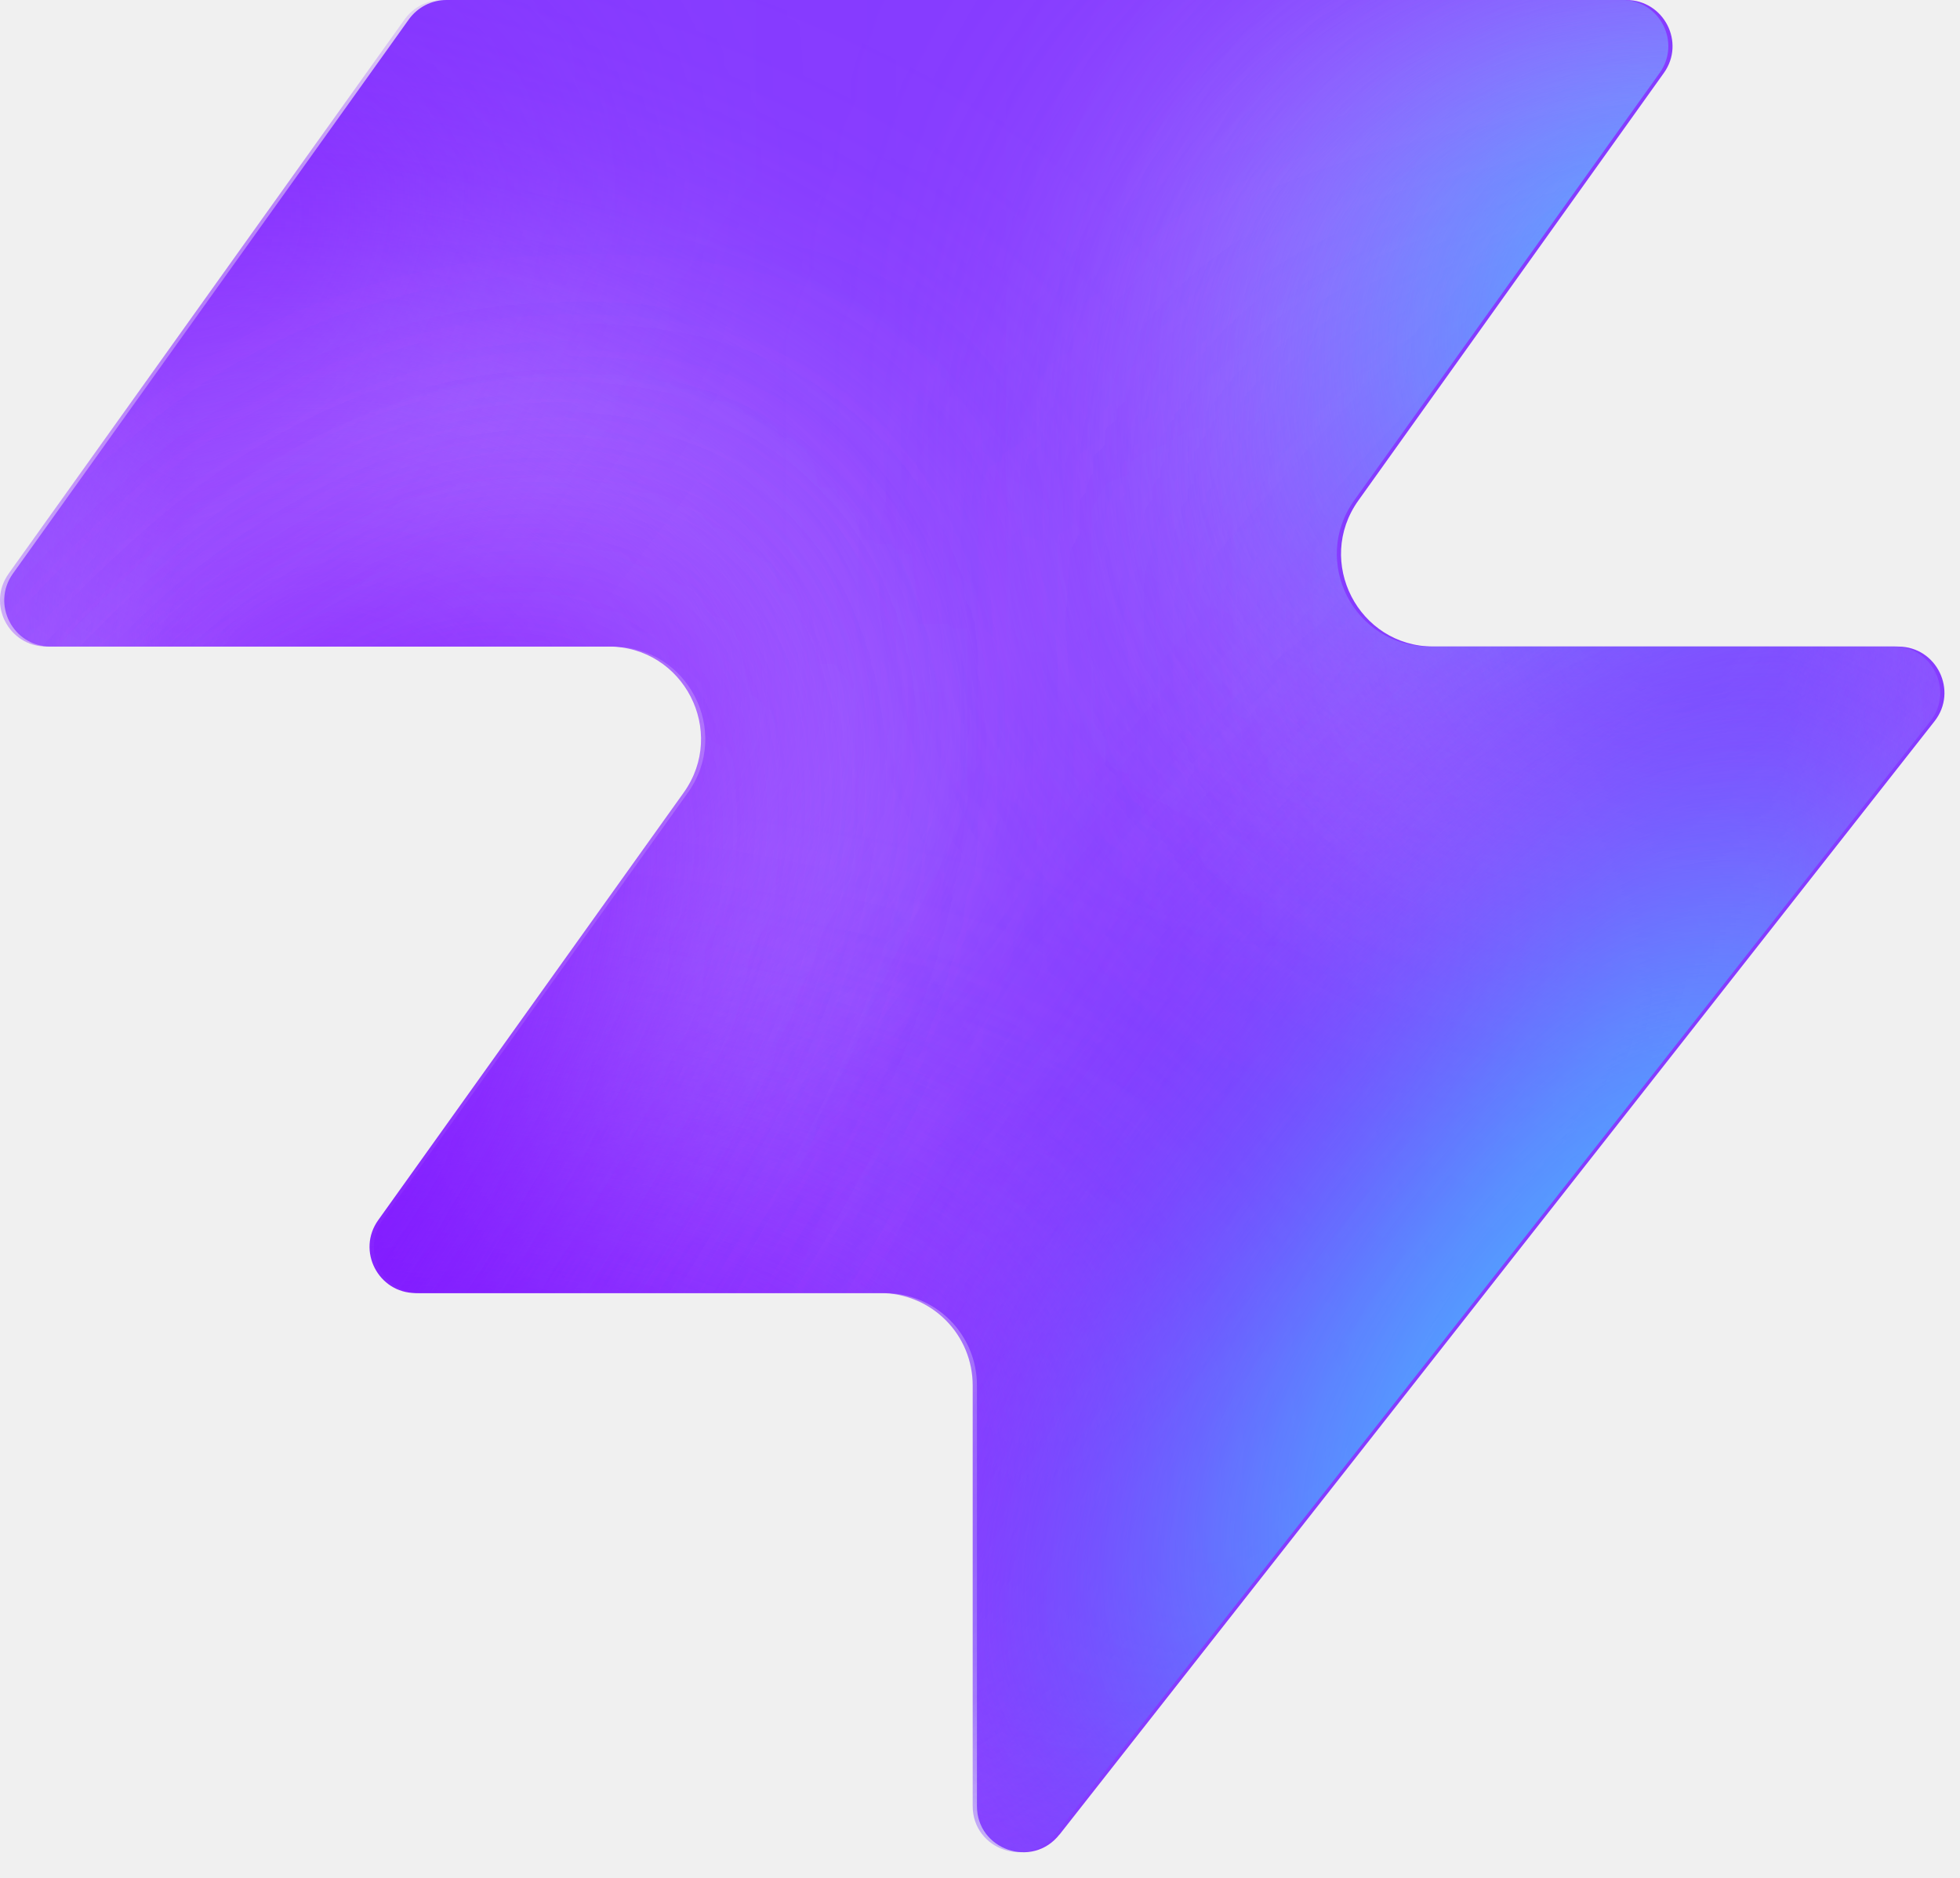
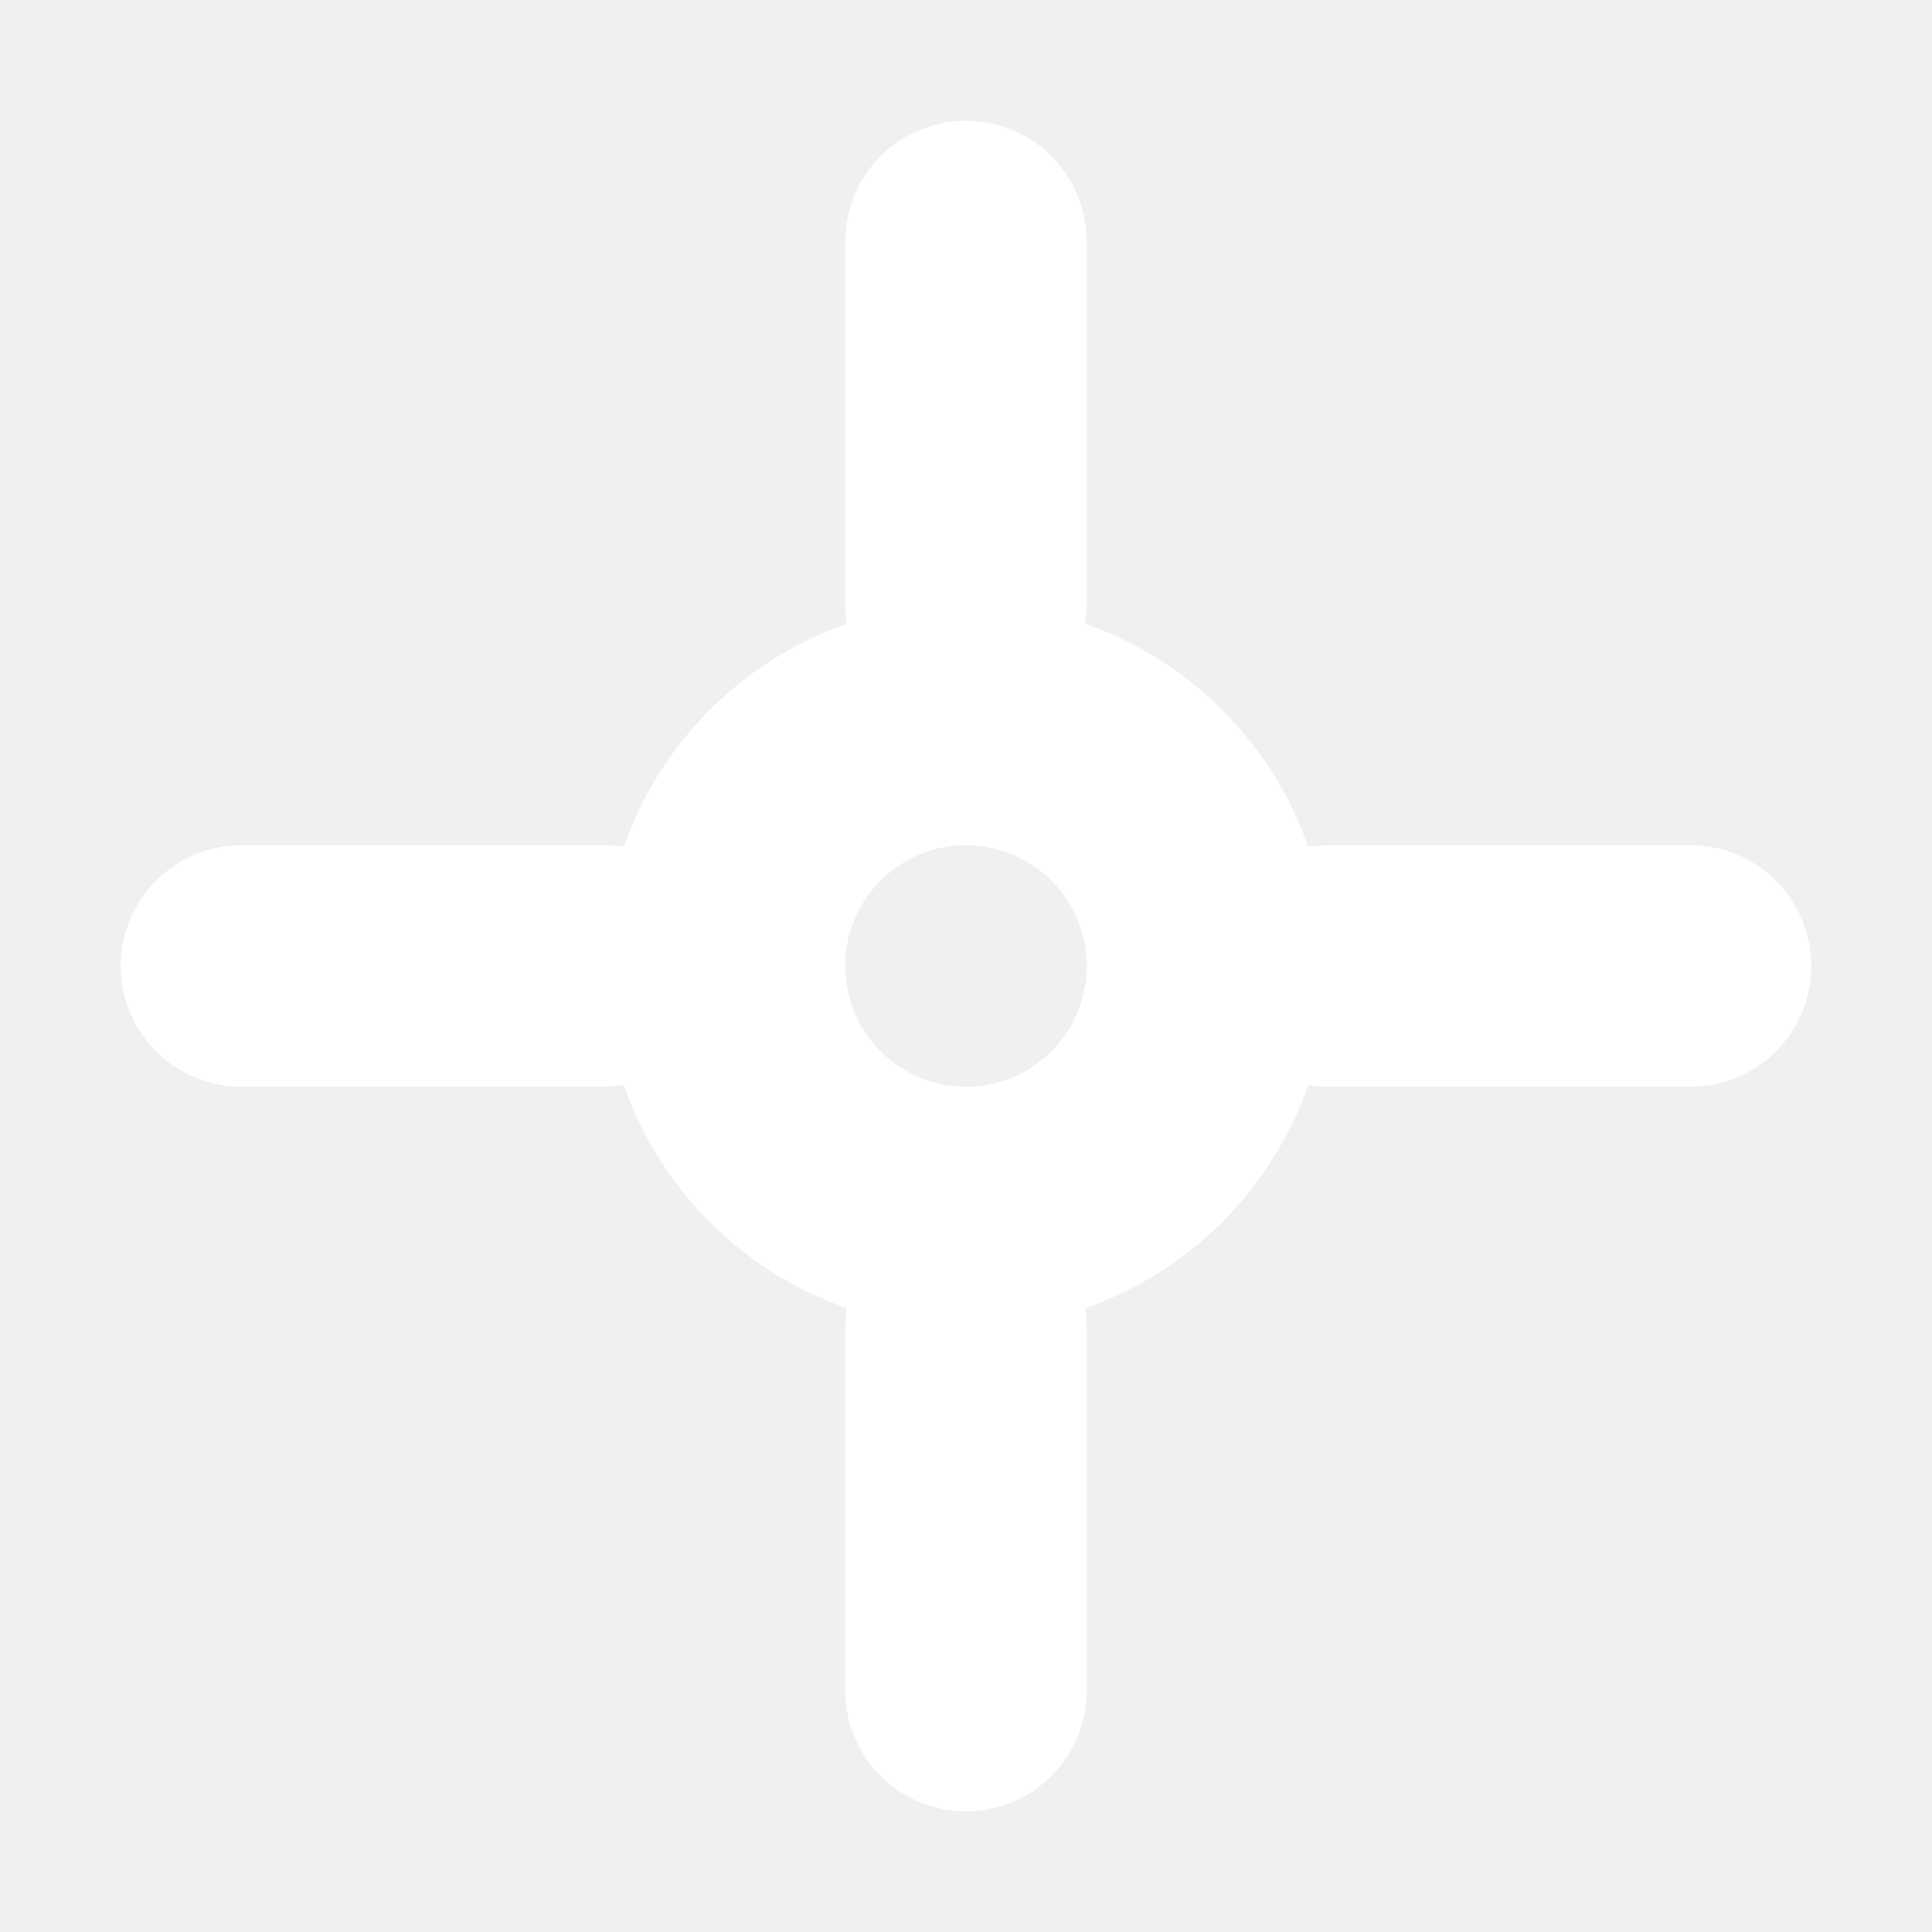
- <svg xmlns="http://www.w3.org/2000/svg" width="48" height="46" fill="none" viewBox="0 0 48 46">
-   <path fill="#863bff" d="M25.946 44.938c-.664.845-2.021.375-2.021-.698V33.937a2.26 2.26 0 0 0-2.262-2.262H10.287c-.92 0-1.456-1.04-.92-1.788l7.48-10.471c1.07-1.497 0-3.578-1.842-3.578H1.237c-.92 0-1.456-1.04-.92-1.788L10.013.474c.214-.297.556-.474.92-.474h28.894c.92 0 1.456 1.04.92 1.788l-7.48 10.471c-1.07 1.498 0 3.579 1.842 3.579h11.377c.943 0 1.473 1.088.89 1.83L25.947 44.94z" style="fill:#863bff;fill:color(display-p3 .525 .23 1);fill-opacity:1" />
-   <mask id="a" width="48" height="46" x="0" y="0" maskUnits="userSpaceOnUse" style="mask-type:alpha">
-     <path fill="#000" d="M25.842 44.938c-.664.844-2.021.375-2.021-.698V33.937a2.26 2.26 0 0 0-2.262-2.262H10.183c-.92 0-1.456-1.04-.92-1.788l7.48-10.471c1.07-1.498 0-3.579-1.842-3.579H1.133c-.92 0-1.456-1.04-.92-1.787L9.91.473c.214-.297.556-.474.92-.474h28.894c.92 0 1.456 1.04.92 1.788l-7.48 10.471c-1.07 1.498 0 3.578 1.842 3.578h11.377c.943 0 1.473 1.088.89 1.832L25.843 44.94z" style="fill:#000;fill-opacity:1" />
-   </mask>
-   <g mask="url(#a)">
-     <g filter="url(#b)">
-       <ellipse cx="5.508" cy="14.704" fill="#ede6ff" rx="5.508" ry="14.704" style="fill:#ede6ff;fill:color(display-p3 .927 .903 1);fill-opacity:1" transform="matrix(.00324 1 1 -.00324 -4.47 31.516)" />
-     </g>
-     <g filter="url(#c)">
-       <ellipse cx="10.399" cy="29.851" fill="#ede6ff" rx="10.399" ry="29.851" style="fill:#ede6ff;fill:color(display-p3 .927 .903 1);fill-opacity:1" transform="matrix(.00324 1 1 -.00324 -39.328 7.883)" />
-     </g>
-     <g filter="url(#d)">
-       <ellipse cx="5.508" cy="30.487" fill="#7e14ff" rx="5.508" ry="30.487" style="fill:#7e14ff;fill:color(display-p3 .492 .077 1);fill-opacity:1" transform="rotate(89.814 -25.913 -14.639)scale(1 -1)" />
-     </g>
-     <g filter="url(#e)">
-       <ellipse cx="5.508" cy="30.599" fill="#7e14ff" rx="5.508" ry="30.599" style="fill:#7e14ff;fill:color(display-p3 .492 .077 1);fill-opacity:1" transform="rotate(89.814 -32.644 -3.334)scale(1 -1)" />
-     </g>
-     <g filter="url(#f)">
-       <ellipse cx="5.508" cy="30.599" fill="#7e14ff" rx="5.508" ry="30.599" style="fill:#7e14ff;fill:color(display-p3 .492 .077 1);fill-opacity:1" transform="matrix(.00324 1 1 -.00324 -34.34 30.47)" />
-     </g>
-     <g filter="url(#g)">
-       <ellipse cx="14.072" cy="22.078" fill="#ede6ff" rx="14.072" ry="22.078" style="fill:#ede6ff;fill:color(display-p3 .927 .903 1);fill-opacity:1" transform="rotate(93.35 24.506 48.493)scale(-1 1)" />
-     </g>
-     <g filter="url(#h)">
-       <ellipse cx="3.47" cy="21.501" fill="#7e14ff" rx="3.47" ry="21.501" style="fill:#7e14ff;fill:color(display-p3 .492 .077 1);fill-opacity:1" transform="rotate(89.009 28.708 47.59)scale(-1 1)" />
-     </g>
-     <g filter="url(#i)">
-       <ellipse cx="3.47" cy="21.501" fill="#7e14ff" rx="3.47" ry="21.501" style="fill:#7e14ff;fill:color(display-p3 .492 .077 1);fill-opacity:1" transform="rotate(89.009 28.708 47.59)scale(-1 1)" />
-     </g>
-     <g filter="url(#j)">
-       <ellipse cx=".387" cy="8.972" fill="#7e14ff" rx="4.407" ry="29.108" style="fill:#7e14ff;fill:color(display-p3 .492 .077 1);fill-opacity:1" transform="rotate(39.51 .387 8.972)" />
-     </g>
-     <g filter="url(#k)">
-       <ellipse cx="47.523" cy="-6.092" fill="#7e14ff" rx="4.407" ry="29.108" style="fill:#7e14ff;fill:color(display-p3 .492 .077 1);fill-opacity:1" transform="rotate(37.892 47.523 -6.092)" />
-     </g>
-     <g filter="url(#l)">
-       <ellipse cx="41.412" cy="6.333" fill="#47bfff" rx="5.971" ry="9.665" style="fill:#47bfff;fill:color(display-p3 .28 .748 1);fill-opacity:1" transform="rotate(37.892 41.412 6.333)" />
-     </g>
-     <g filter="url(#m)">
-       <ellipse cx="-1.879" cy="38.332" fill="#7e14ff" rx="4.407" ry="29.108" style="fill:#7e14ff;fill:color(display-p3 .492 .077 1);fill-opacity:1" transform="rotate(37.892 -1.88 38.332)" />
-     </g>
-     <g filter="url(#n)">
-       <ellipse cx="-1.879" cy="38.332" fill="#7e14ff" rx="4.407" ry="29.108" style="fill:#7e14ff;fill:color(display-p3 .492 .077 1);fill-opacity:1" transform="rotate(37.892 -1.88 38.332)" />
-     </g>
-     <g filter="url(#o)">
-       <ellipse cx="35.651" cy="29.907" fill="#7e14ff" rx="4.407" ry="29.108" style="fill:#7e14ff;fill:color(display-p3 .492 .077 1);fill-opacity:1" transform="rotate(37.892 35.651 29.907)" />
-     </g>
-     <g filter="url(#p)">
-       <ellipse cx="38.418" cy="32.4" fill="#47bfff" rx="5.971" ry="15.297" style="fill:#47bfff;fill:color(display-p3 .28 .748 1);fill-opacity:1" transform="rotate(37.892 38.418 32.4)" />
-     </g>
-   </g>
-   <defs>
-     <filter id="b" width="60.045" height="41.654" x="-19.77" y="16.149" color-interpolation-filters="sRGB" filterUnits="userSpaceOnUse">
-       <feFlood flood-opacity="0" result="BackgroundImageFix" />
-       <feBlend in="SourceGraphic" in2="BackgroundImageFix" result="shape" />
-       <feGaussianBlur result="effect1_foregroundBlur_2002_17158" stdDeviation="7.659" />
-     </filter>
-     <filter id="c" width="90.34" height="51.437" x="-54.613" y="-7.533" color-interpolation-filters="sRGB" filterUnits="userSpaceOnUse">
-       <feFlood flood-opacity="0" result="BackgroundImageFix" />
-       <feBlend in="SourceGraphic" in2="BackgroundImageFix" result="shape" />
-       <feGaussianBlur result="effect1_foregroundBlur_2002_17158" stdDeviation="7.659" />
-     </filter>
-     <filter id="d" width="79.355" height="29.4" x="-49.64" y="2.03" color-interpolation-filters="sRGB" filterUnits="userSpaceOnUse">
-       <feFlood flood-opacity="0" result="BackgroundImageFix" />
-       <feBlend in="SourceGraphic" in2="BackgroundImageFix" result="shape" />
-       <feGaussianBlur result="effect1_foregroundBlur_2002_17158" stdDeviation="4.596" />
-     </filter>
-     <filter id="e" width="79.579" height="29.4" x="-45.045" y="20.029" color-interpolation-filters="sRGB" filterUnits="userSpaceOnUse">
-       <feFlood flood-opacity="0" result="BackgroundImageFix" />
-       <feBlend in="SourceGraphic" in2="BackgroundImageFix" result="shape" />
-       <feGaussianBlur result="effect1_foregroundBlur_2002_17158" stdDeviation="4.596" />
-     </filter>
-     <filter id="f" width="79.579" height="29.4" x="-43.513" y="21.178" color-interpolation-filters="sRGB" filterUnits="userSpaceOnUse">
-       <feFlood flood-opacity="0" result="BackgroundImageFix" />
-       <feBlend in="SourceGraphic" in2="BackgroundImageFix" result="shape" />
-       <feGaussianBlur result="effect1_foregroundBlur_2002_17158" stdDeviation="4.596" />
-     </filter>
-     <filter id="g" width="74.749" height="58.852" x="15.756" y="-17.901" color-interpolation-filters="sRGB" filterUnits="userSpaceOnUse">
-       <feFlood flood-opacity="0" result="BackgroundImageFix" />
-       <feBlend in="SourceGraphic" in2="BackgroundImageFix" result="shape" />
-       <feGaussianBlur result="effect1_foregroundBlur_2002_17158" stdDeviation="7.659" />
-     </filter>
-     <filter id="h" width="61.377" height="25.362" x="23.548" y="2.284" color-interpolation-filters="sRGB" filterUnits="userSpaceOnUse">
-       <feFlood flood-opacity="0" result="BackgroundImageFix" />
-       <feBlend in="SourceGraphic" in2="BackgroundImageFix" result="shape" />
-       <feGaussianBlur result="effect1_foregroundBlur_2002_17158" stdDeviation="4.596" />
-     </filter>
-     <filter id="i" width="61.377" height="25.362" x="23.548" y="2.284" color-interpolation-filters="sRGB" filterUnits="userSpaceOnUse">
-       <feFlood flood-opacity="0" result="BackgroundImageFix" />
-       <feBlend in="SourceGraphic" in2="BackgroundImageFix" result="shape" />
-       <feGaussianBlur result="effect1_foregroundBlur_2002_17158" stdDeviation="4.596" />
-     </filter>
-     <filter id="j" width="56.045" height="63.649" x="-27.636" y="-22.853" color-interpolation-filters="sRGB" filterUnits="userSpaceOnUse">
-       <feFlood flood-opacity="0" result="BackgroundImageFix" />
-       <feBlend in="SourceGraphic" in2="BackgroundImageFix" result="shape" />
-       <feGaussianBlur result="effect1_foregroundBlur_2002_17158" stdDeviation="4.596" />
-     </filter>
-     <filter id="k" width="54.814" height="64.646" x="20.116" y="-38.415" color-interpolation-filters="sRGB" filterUnits="userSpaceOnUse">
-       <feFlood flood-opacity="0" result="BackgroundImageFix" />
-       <feBlend in="SourceGraphic" in2="BackgroundImageFix" result="shape" />
-       <feGaussianBlur result="effect1_foregroundBlur_2002_17158" stdDeviation="4.596" />
-     </filter>
-     <filter id="l" width="33.541" height="35.313" x="24.641" y="-11.323" color-interpolation-filters="sRGB" filterUnits="userSpaceOnUse">
-       <feFlood flood-opacity="0" result="BackgroundImageFix" />
-       <feBlend in="SourceGraphic" in2="BackgroundImageFix" result="shape" />
-       <feGaussianBlur result="effect1_foregroundBlur_2002_17158" stdDeviation="4.596" />
-     </filter>
-     <filter id="m" width="54.814" height="64.646" x="-29.286" y="6.009" color-interpolation-filters="sRGB" filterUnits="userSpaceOnUse">
-       <feFlood flood-opacity="0" result="BackgroundImageFix" />
-       <feBlend in="SourceGraphic" in2="BackgroundImageFix" result="shape" />
-       <feGaussianBlur result="effect1_foregroundBlur_2002_17158" stdDeviation="4.596" />
-     </filter>
-     <filter id="n" width="54.814" height="64.646" x="-29.286" y="6.009" color-interpolation-filters="sRGB" filterUnits="userSpaceOnUse">
-       <feFlood flood-opacity="0" result="BackgroundImageFix" />
-       <feBlend in="SourceGraphic" in2="BackgroundImageFix" result="shape" />
-       <feGaussianBlur result="effect1_foregroundBlur_2002_17158" stdDeviation="4.596" />
-     </filter>
-     <filter id="o" width="54.814" height="64.646" x="8.244" y="-2.416" color-interpolation-filters="sRGB" filterUnits="userSpaceOnUse">
-       <feFlood flood-opacity="0" result="BackgroundImageFix" />
-       <feBlend in="SourceGraphic" in2="BackgroundImageFix" result="shape" />
-       <feGaussianBlur result="effect1_foregroundBlur_2002_17158" stdDeviation="4.596" />
-     </filter>
-     <filter id="p" width="39.409" height="43.623" x="18.713" y="10.588" color-interpolation-filters="sRGB" filterUnits="userSpaceOnUse">
-       <feFlood flood-opacity="0" result="BackgroundImageFix" />
-       <feBlend in="SourceGraphic" in2="BackgroundImageFix" result="shape" />
-       <feGaussianBlur result="effect1_foregroundBlur_2002_17158" stdDeviation="4.596" />
-     </filter>
-   </defs>
+ <svg xmlns="http://www.w3.org/2000/svg" viewBox="0 0 16 16" fill="none" stroke="white" stroke-width="2" stroke-linecap="round" stroke-linejoin="round">
+   <path d="M2 8h3M11 8h3M8 2v3M8 11v3" />
+   <circle cx="8" cy="8" r="2" />
</svg>
